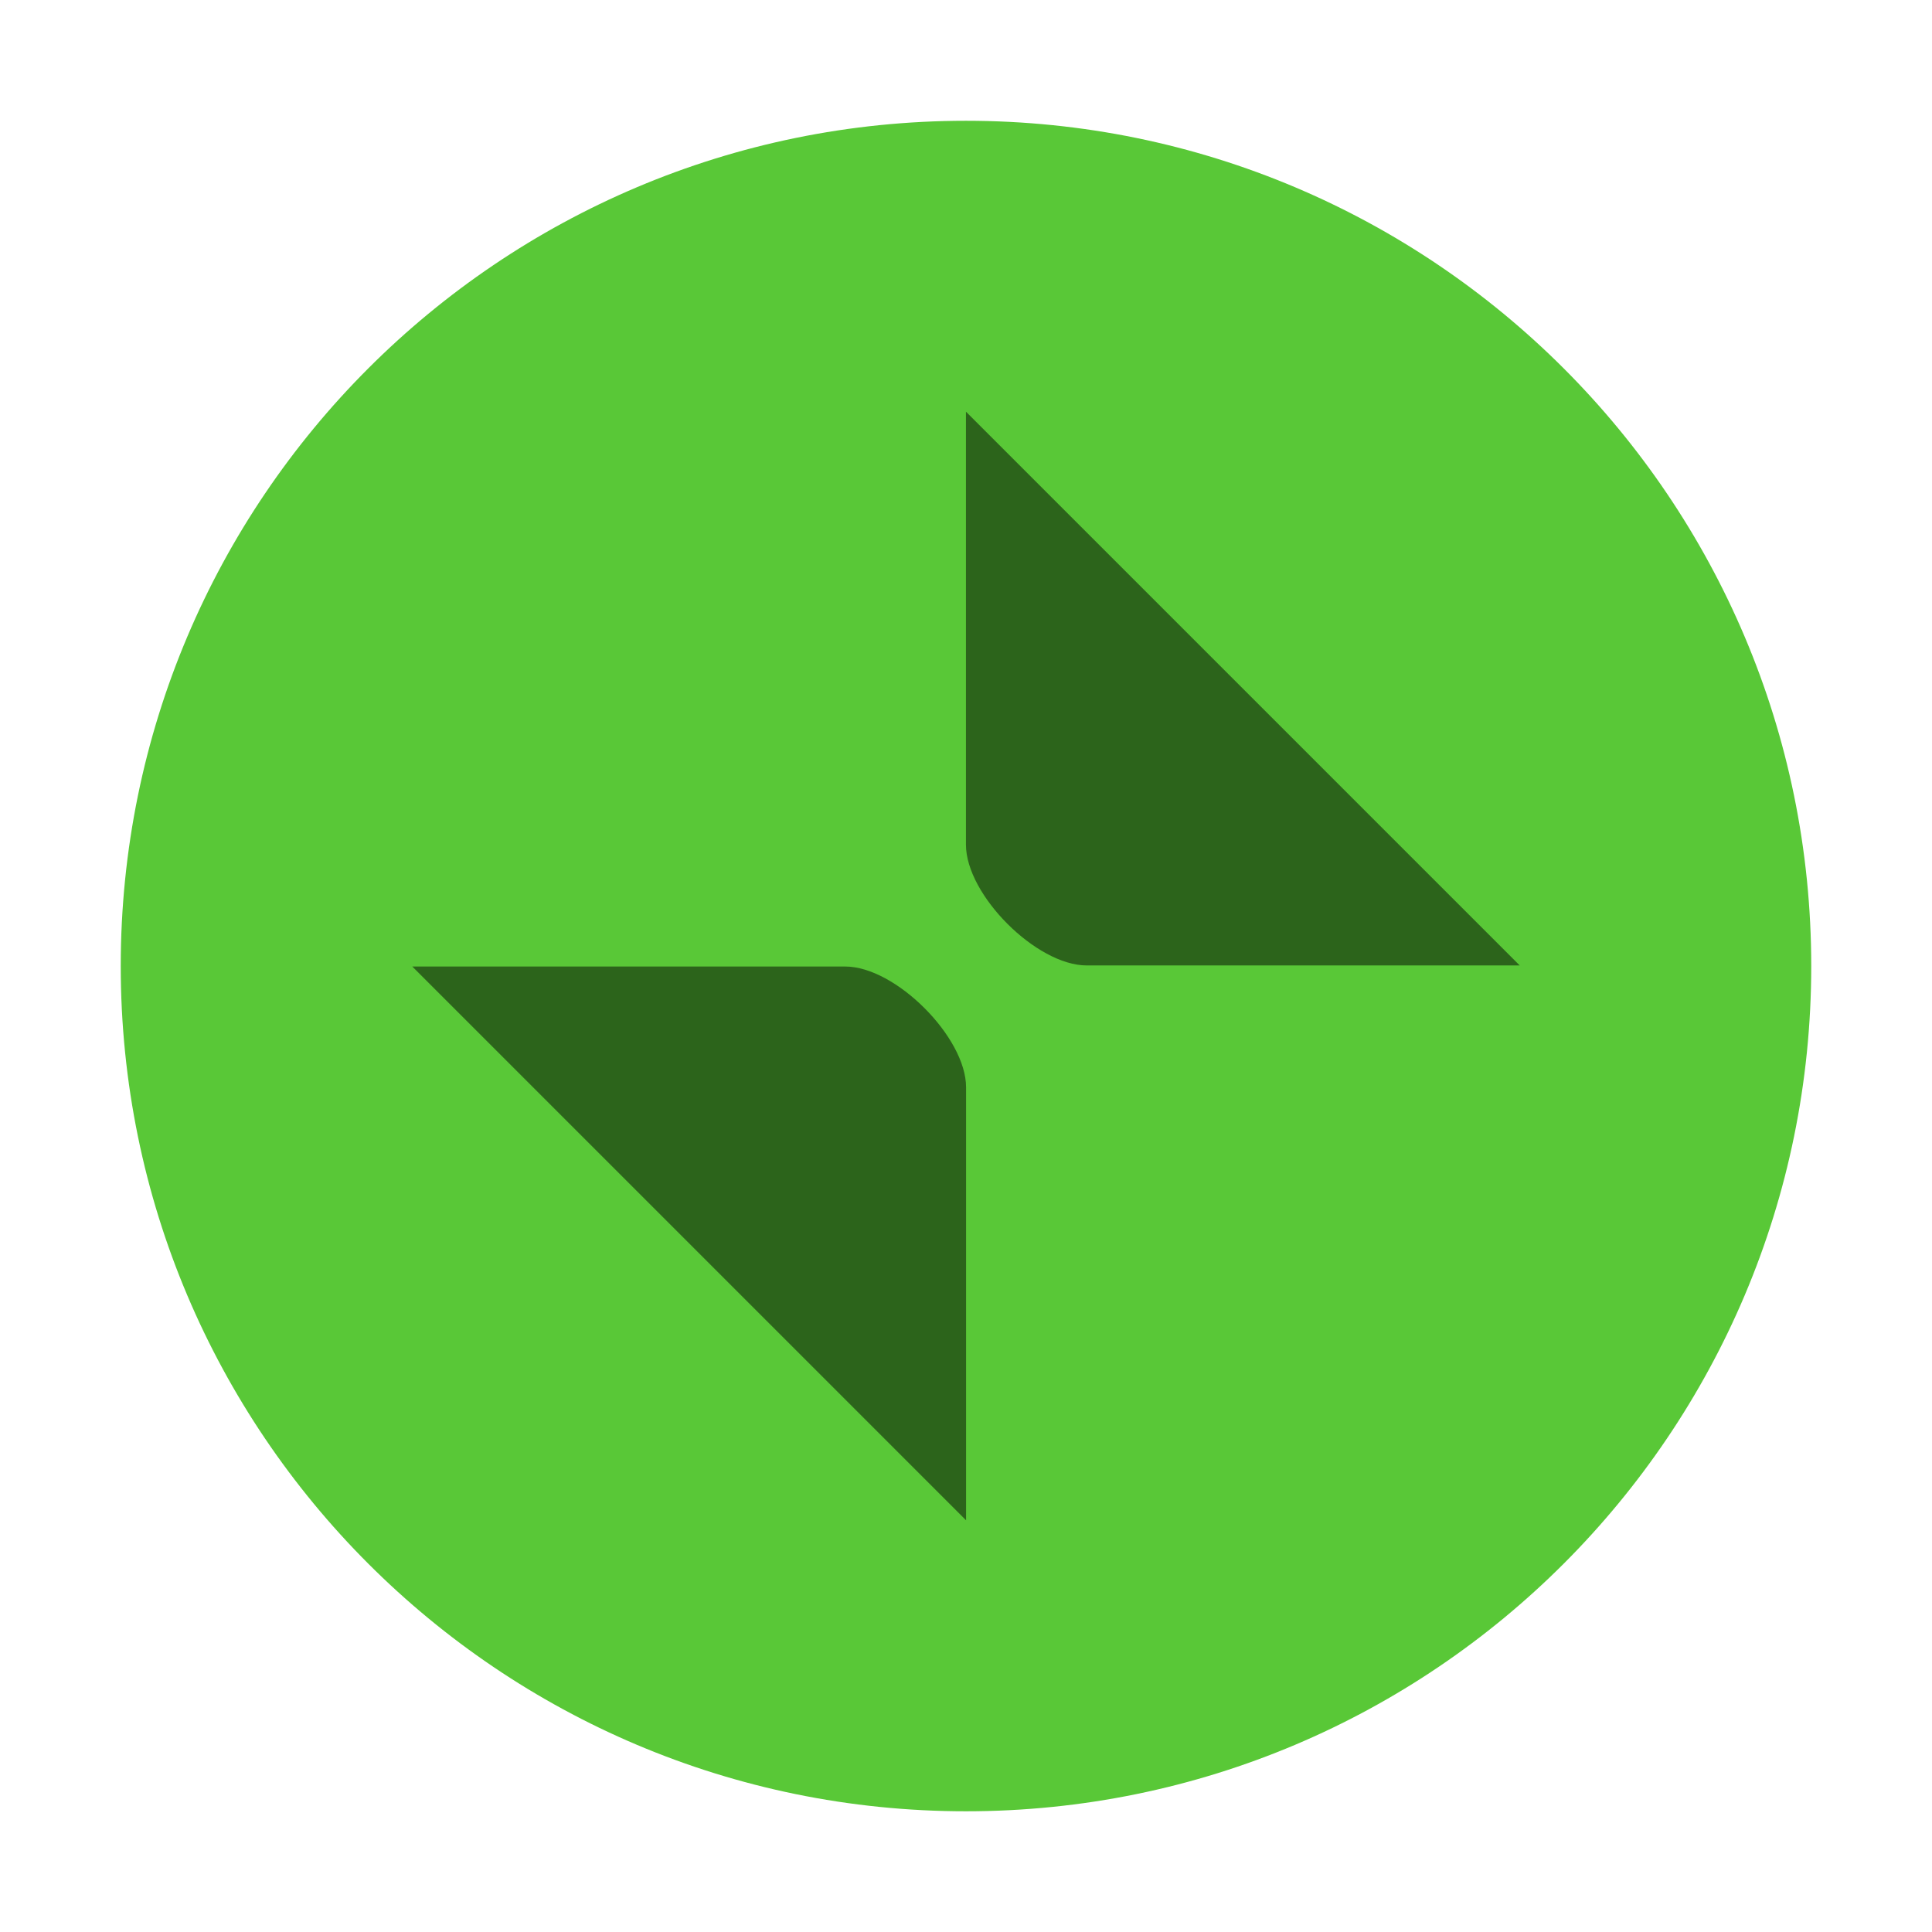
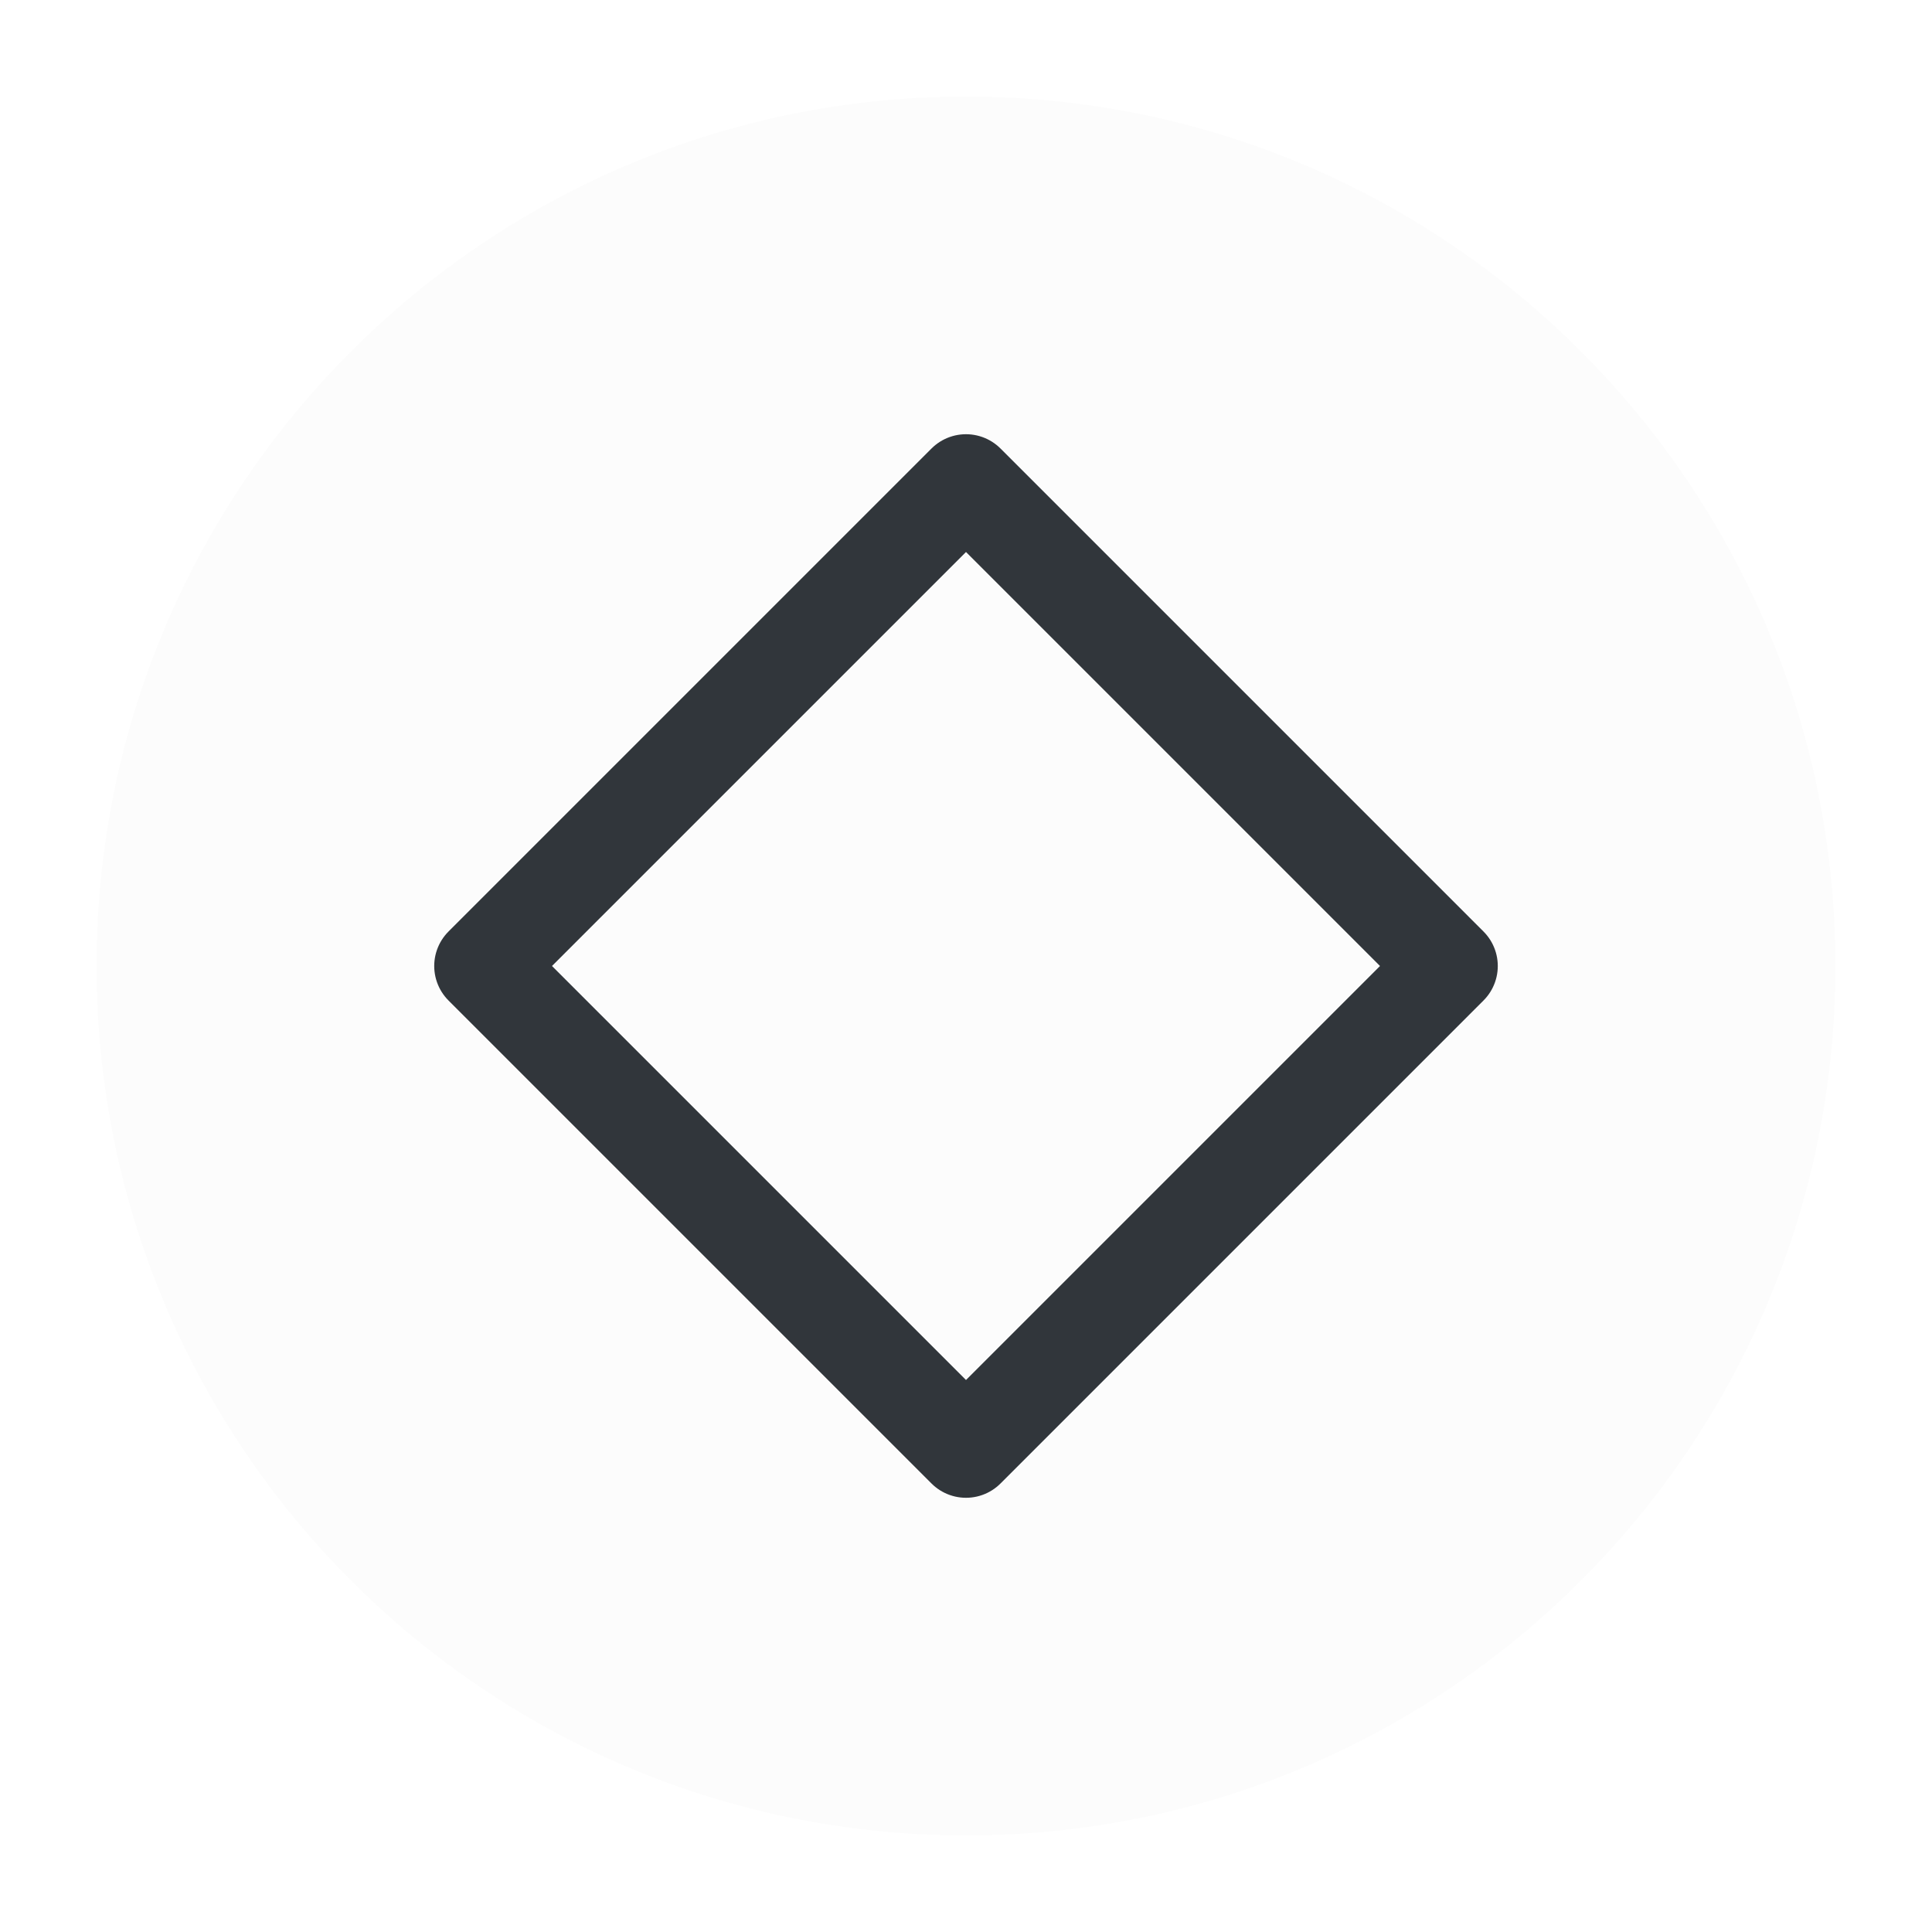
<svg xmlns="http://www.w3.org/2000/svg" viewBox="0 0 50 50" version="1.2" baseProfile="tiny">
  <defs>
</defs>
  <g fill="none" stroke="black" stroke-width="1" fill-rule="evenodd" stroke-linecap="square" stroke-linejoin="bevel">
-     <g fill="#000000" fill-opacity="1" stroke="none" transform="matrix(3.125,0,0,3.125,-978.125,676.993)" font-family="SF Pro" font-size="10" font-weight="400" font-style="normal" opacity="0">
-       <rect x="313" y="-216.638" width="16" height="16" />
+     <g fill="#fcfcfc" fill-opacity="1" stroke="none" transform="matrix(2.5,0,0,2.5,2.5,2.5)" font-family="Noto Sans" font-size="10" font-weight="400" font-style="normal">
+       <circle cx="9" cy="9" r="9" />
    </g>
-     <g fill="#59c837" fill-opacity="1" stroke="none" transform="matrix(3.125,0,0,3.125,-994.444,704.432)" font-family="SF Pro" font-size="10" font-weight="400" font-style="normal">
-       <path vector-effect="none" fill-rule="evenodd" d="M326.222,-210.418 C330.088,-210.418 333.222,-213.552 333.222,-217.418 C333.222,-221.284 330.088,-224.418 326.222,-224.418 C322.356,-224.418 319.222,-221.284 319.222,-217.418 C319.222,-213.552 322.356,-210.418 326.222,-210.418 " />
+     <g fill="none" stroke="#31363b" stroke-opacity="1" stroke-width="1.01" stroke-linecap="round" stroke-linejoin="round" transform="matrix(2.5,0,0,2.5,2.5,2.5)" font-family="Noto Sans" font-size="10" font-weight="400" font-style="normal">
+       <path vector-effect="none" fill-rule="evenodd" d="M4,9 L9,4 L14,9 L9,14 L4,9" />
    </g>
-     <g fill="#000000" fill-opacity="1" stroke="none" transform="matrix(3.125,0,0,3.125,-994.42,704.673)" font-family="SF Pro" font-size="10" font-weight="400" font-style="normal" opacity="0.5">
-       <path vector-effect="none" fill-rule="nonzero" d="M326.214,-222.086 L326.214,-218.5 C326.214,-218.084 326.798,-217.5 327.214,-217.5 L330.8,-217.5 L326.214,-222.086" />
-     </g>
-     <g fill="#000000" fill-opacity="1" stroke="none" transform="matrix(3.125,0,0,3.125,-994.42,704.673)" font-family="SF Pro" font-size="10" font-weight="400" font-style="normal" opacity="0.5">
-       <path vector-effect="none" fill-rule="nonzero" d="M326.215,-212.905 L326.215,-216.491 C326.215,-216.906 325.63,-217.491 325.215,-217.491 L321.629,-217.491 L326.215,-212.905" />
-     </g>
-     <g fill="none" stroke="#000000" stroke-opacity="1" stroke-width="1" stroke-linecap="square" stroke-linejoin="bevel" transform="matrix(1,0,0,1,0,0)" font-family="SF Pro" font-size="10" font-weight="400" font-style="normal">
+     <g fill="none" stroke="#000000" stroke-opacity="1" stroke-width="1" stroke-linecap="square" stroke-linejoin="bevel" transform="matrix(1,0,0,1,0,0)" font-family="Noto Sans" font-size="10" font-weight="400" font-style="normal">
</g>
  </g>
</svg>
